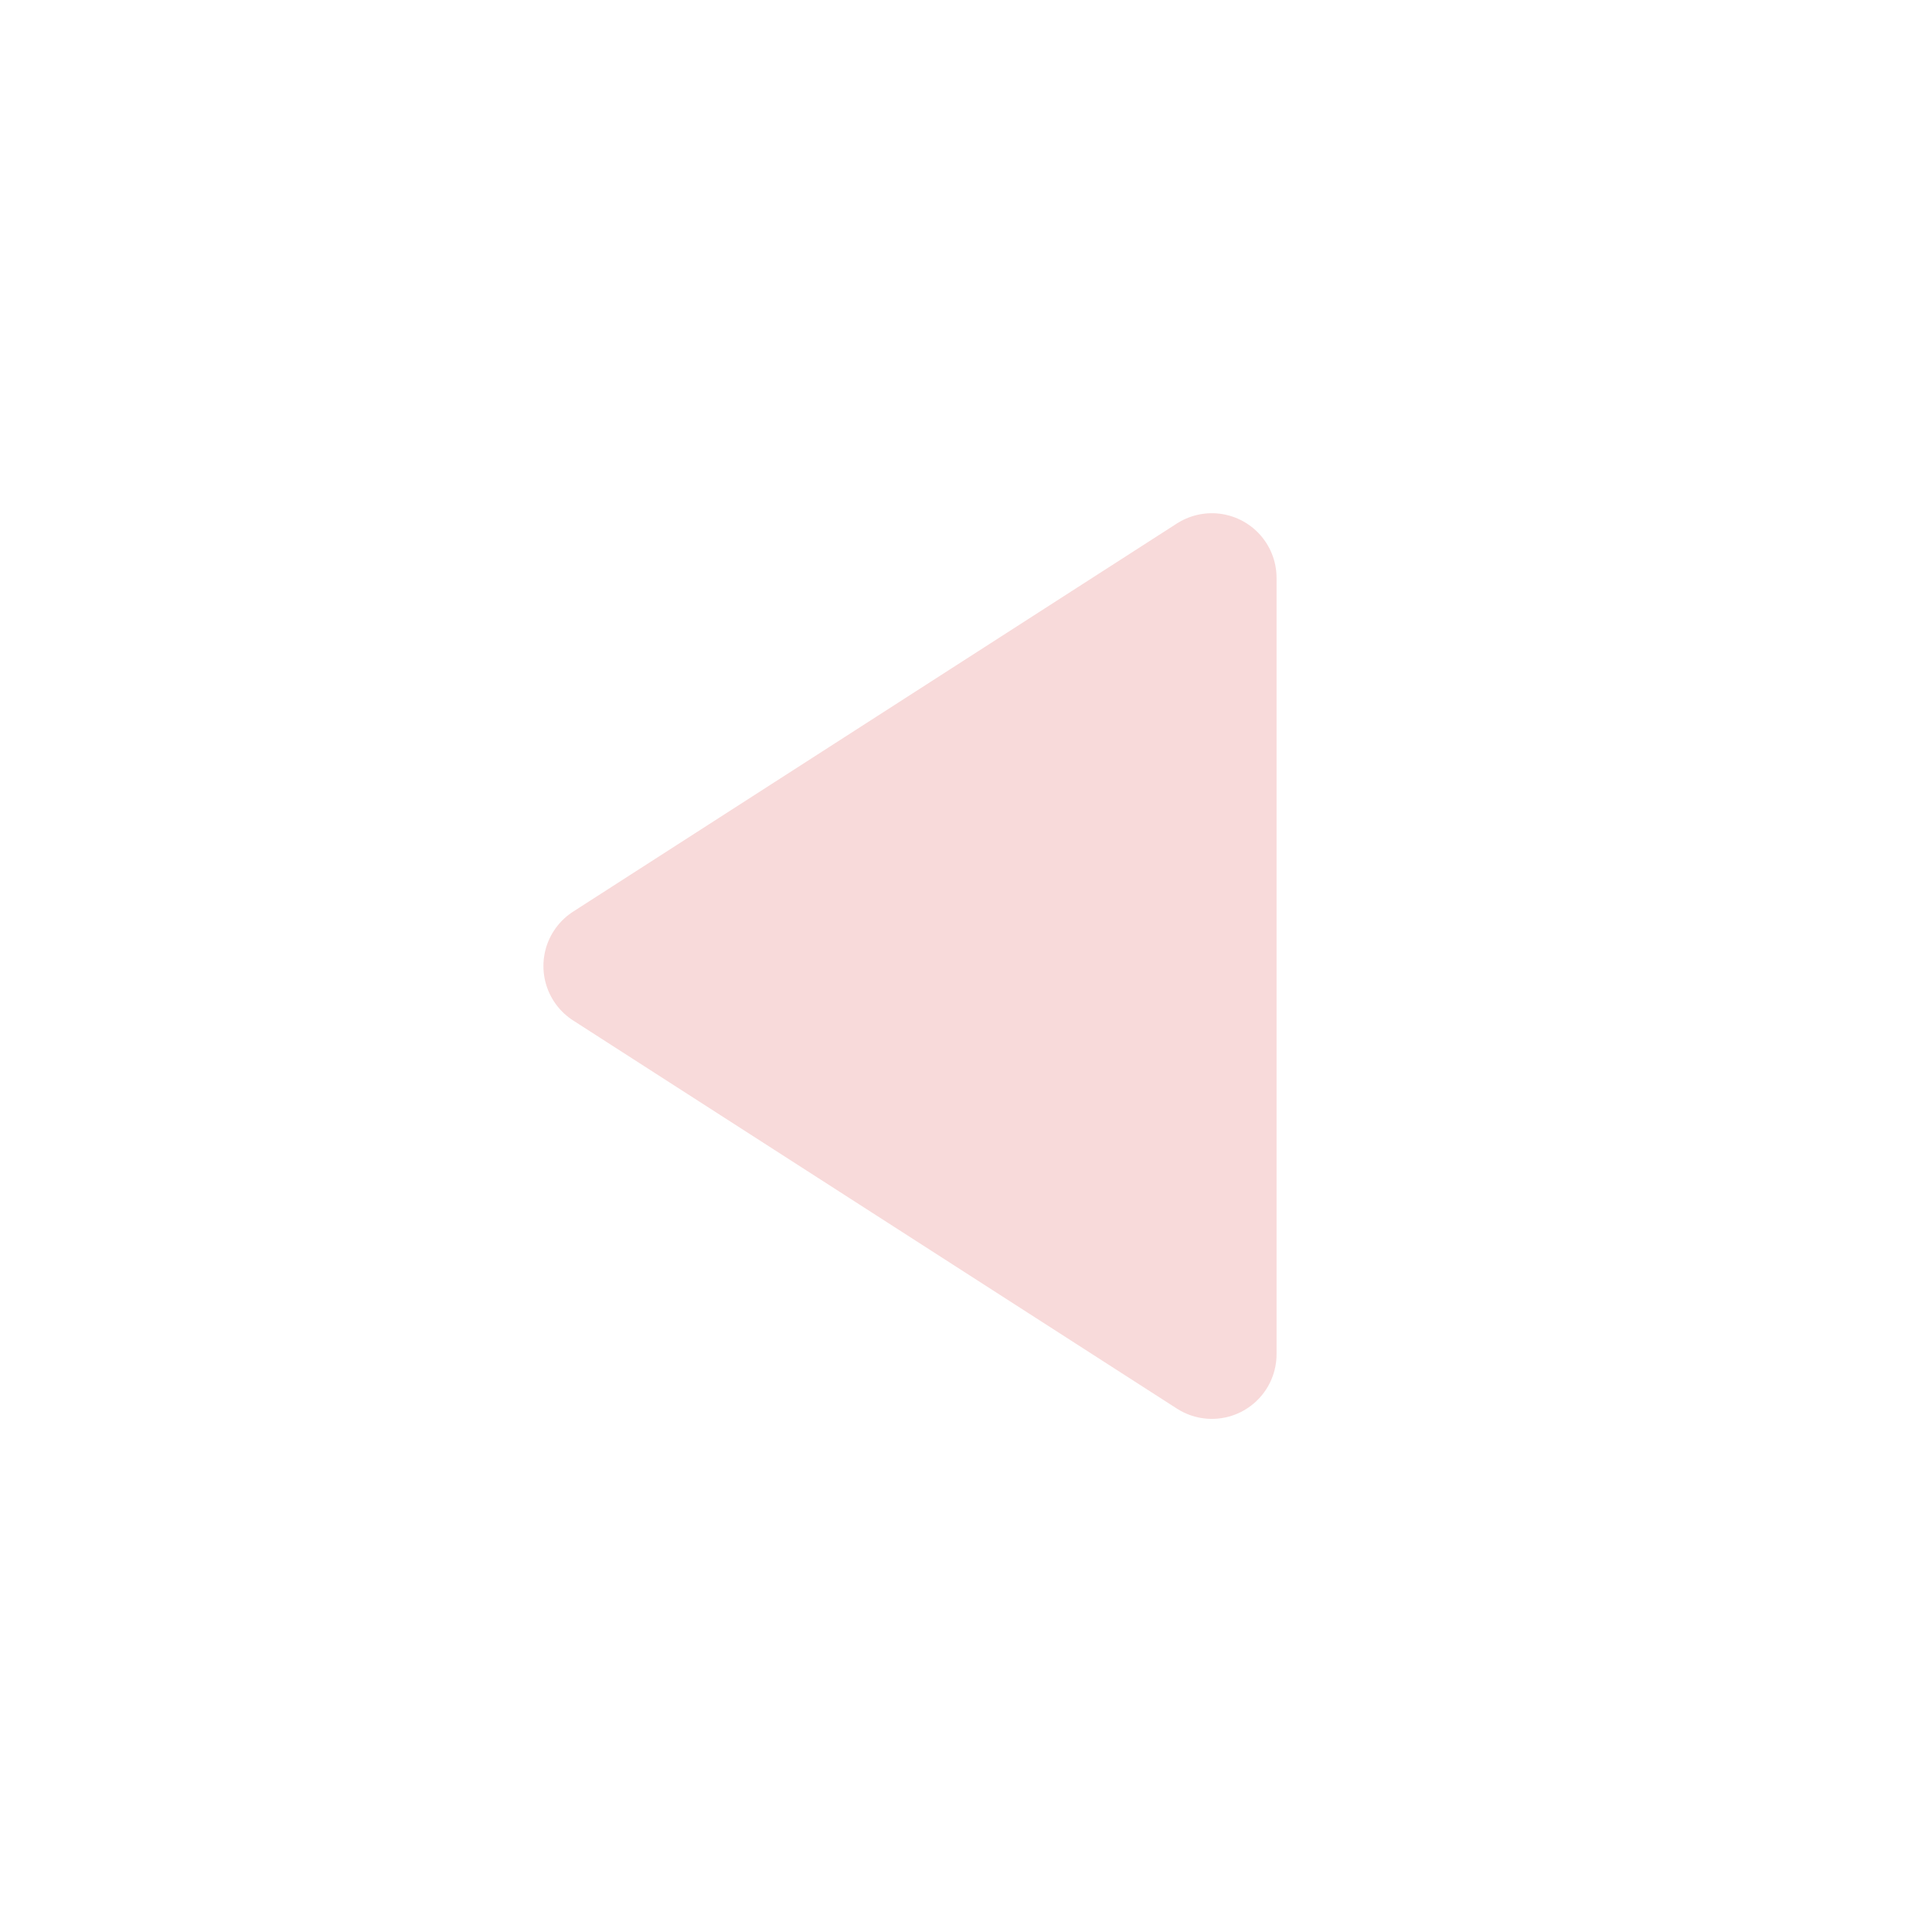
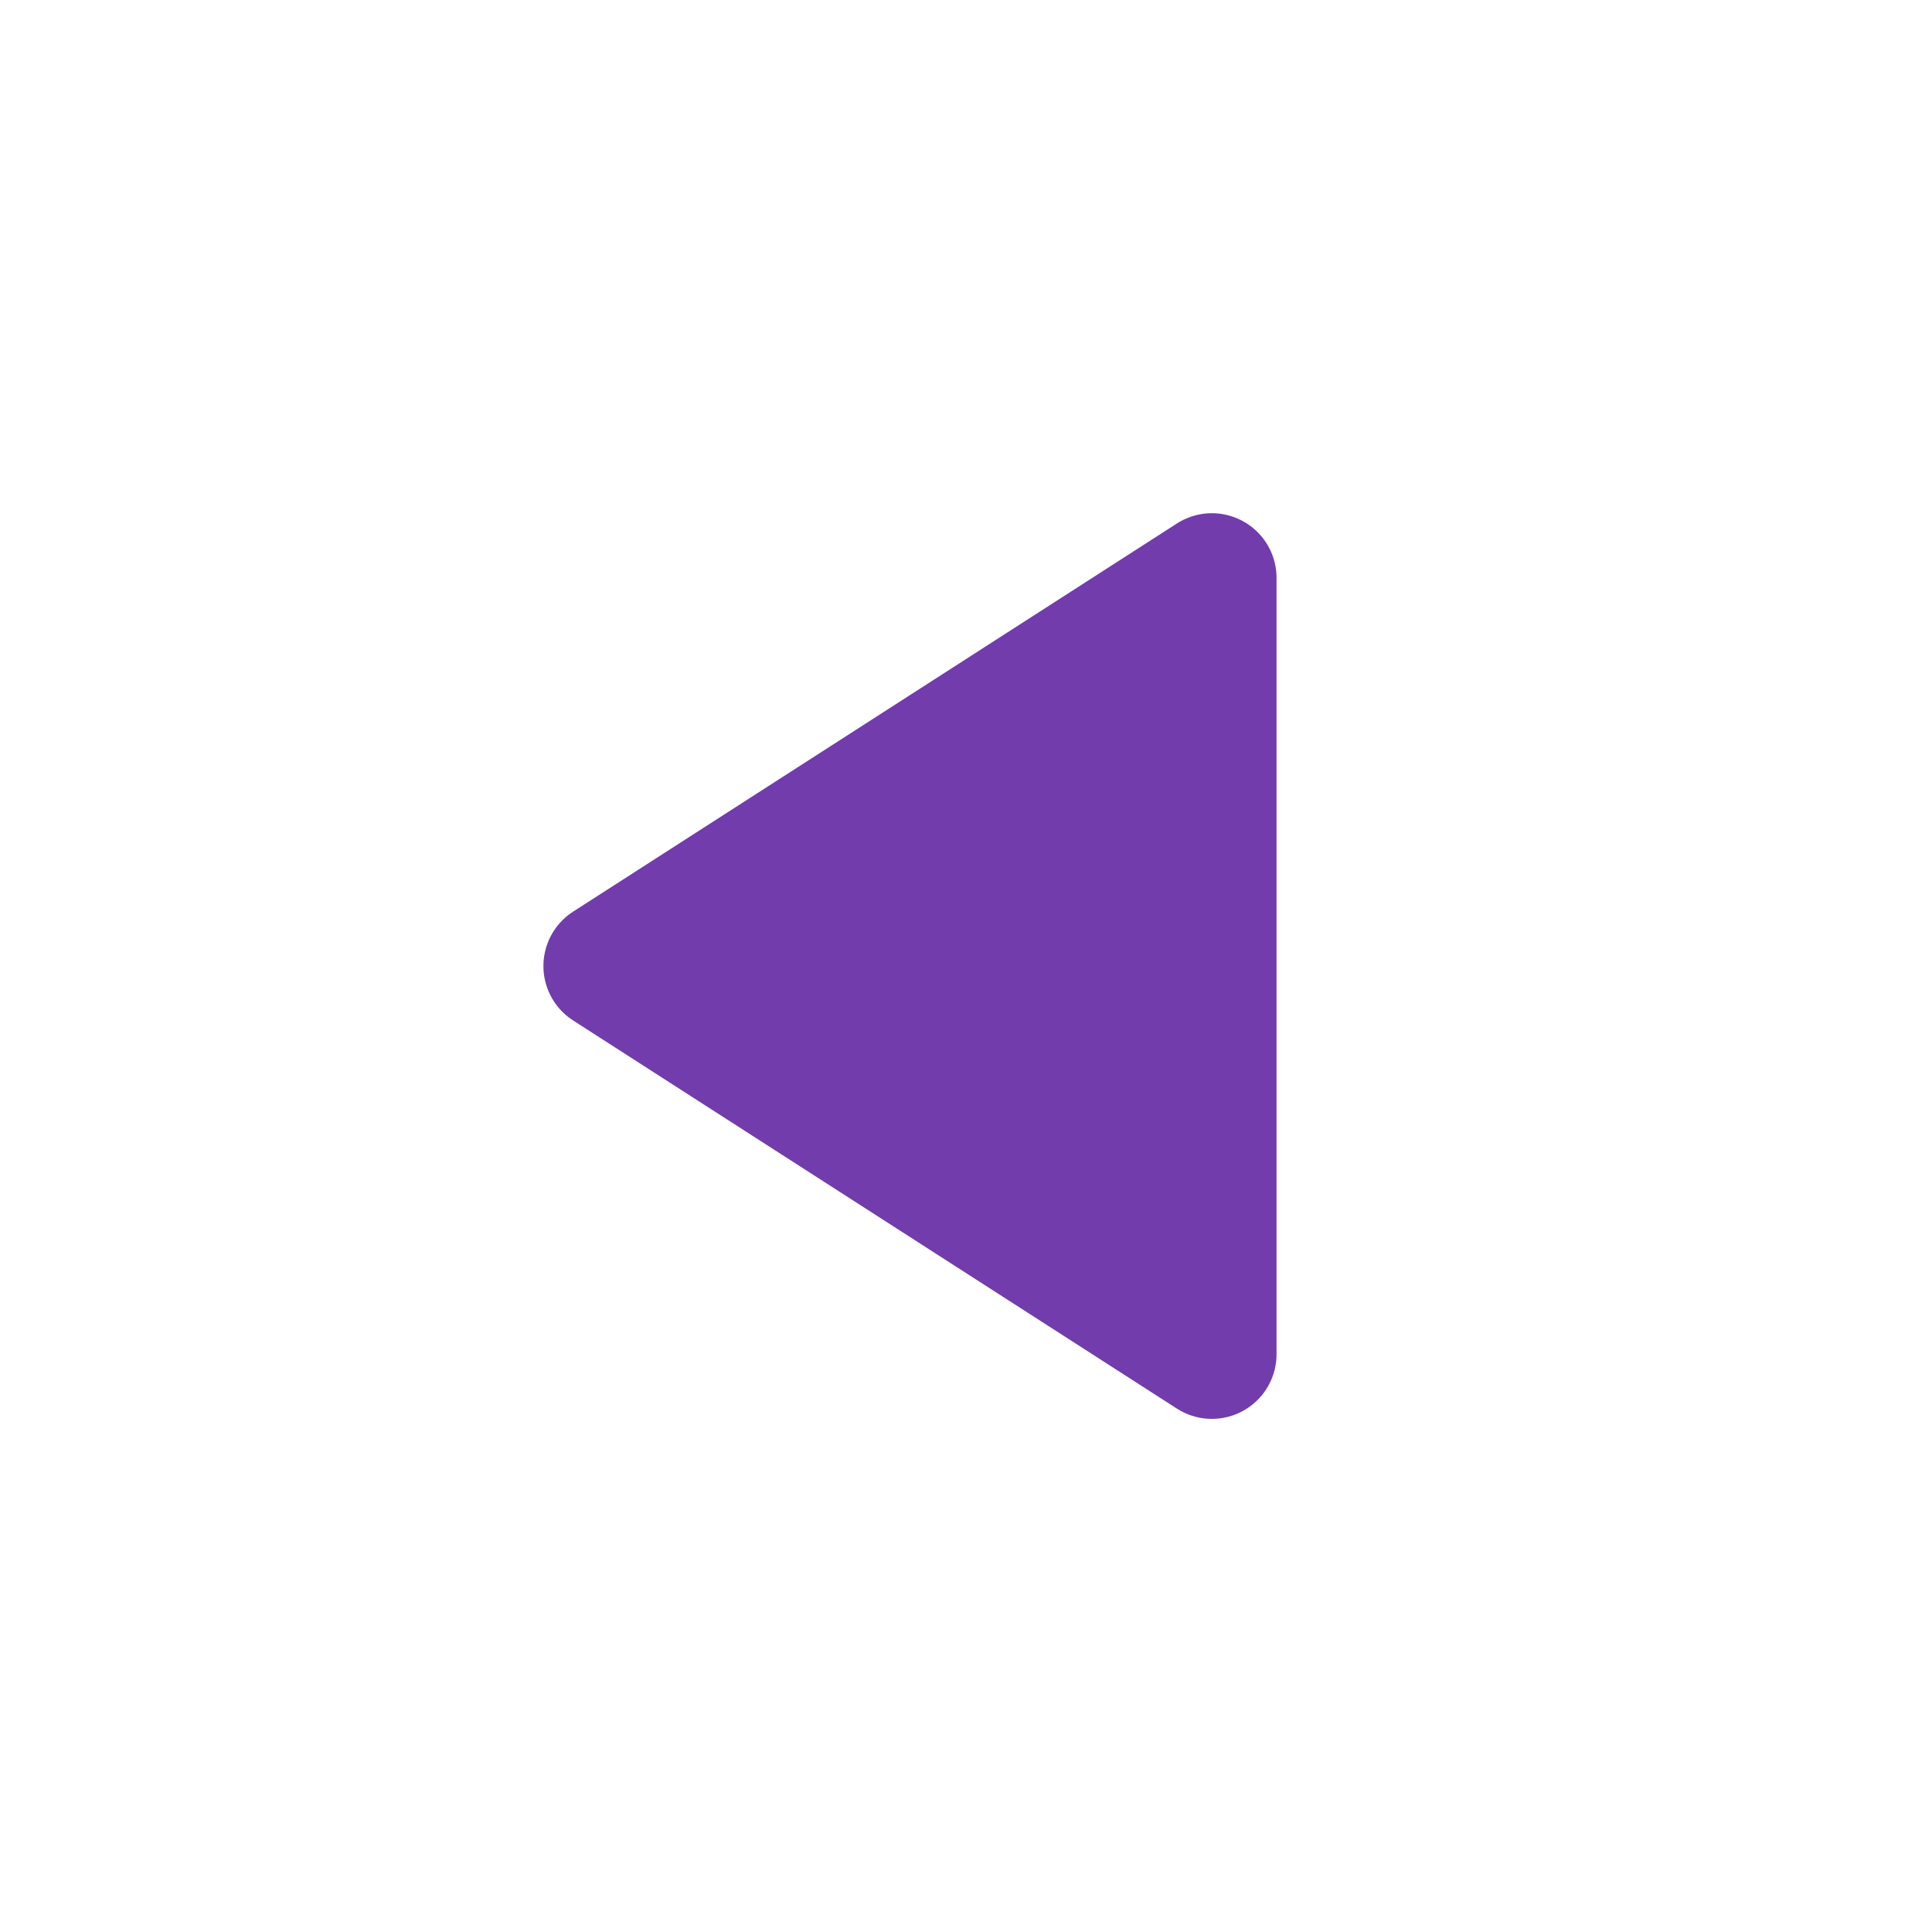
<svg xmlns="http://www.w3.org/2000/svg" width="32" height="32" viewBox="0 0 8.467 8.467" version="1.1" id="svg8">
  <defs id="defs2" />
  <g transform="translate(0,-288.5333)" id="g5153" style="display:none">
    <path id="path5151" d="m 3.194,291.066 v 3.402 l 2.646,-1.701 z" style="fill:#f8dada;fill-opacity:1;stroke:#f8dada;stroke-width:0.567;stroke-linecap:round;stroke-linejoin:round;stroke-miterlimit:4;stroke-dasharray:none;stroke-opacity:1" />
  </g>
  <g id="g13" transform="translate(0,-288.5333)">
-     <path style="fill:#f8dada;fill-opacity:1;stroke:#f8dada;stroke-width:0.567;stroke-linecap:round;stroke-linejoin:round;stroke-miterlimit:4;stroke-dasharray:none;stroke-opacity:1" d="m 5.311,291.066 v 3.402 L 2.665,292.767 Z" id="path11" />
+     <path style="fill:#723cad;fill-opacity:1;stroke:#723cad;stroke-width:0.567;stroke-linecap:round;stroke-linejoin:round;stroke-miterlimit:4;stroke-dasharray:none;stroke-opacity:1" d="m 5.311,294.468 v -3.402 l -2.646,1.701 z" id="path11" />
  </g>
</svg>
